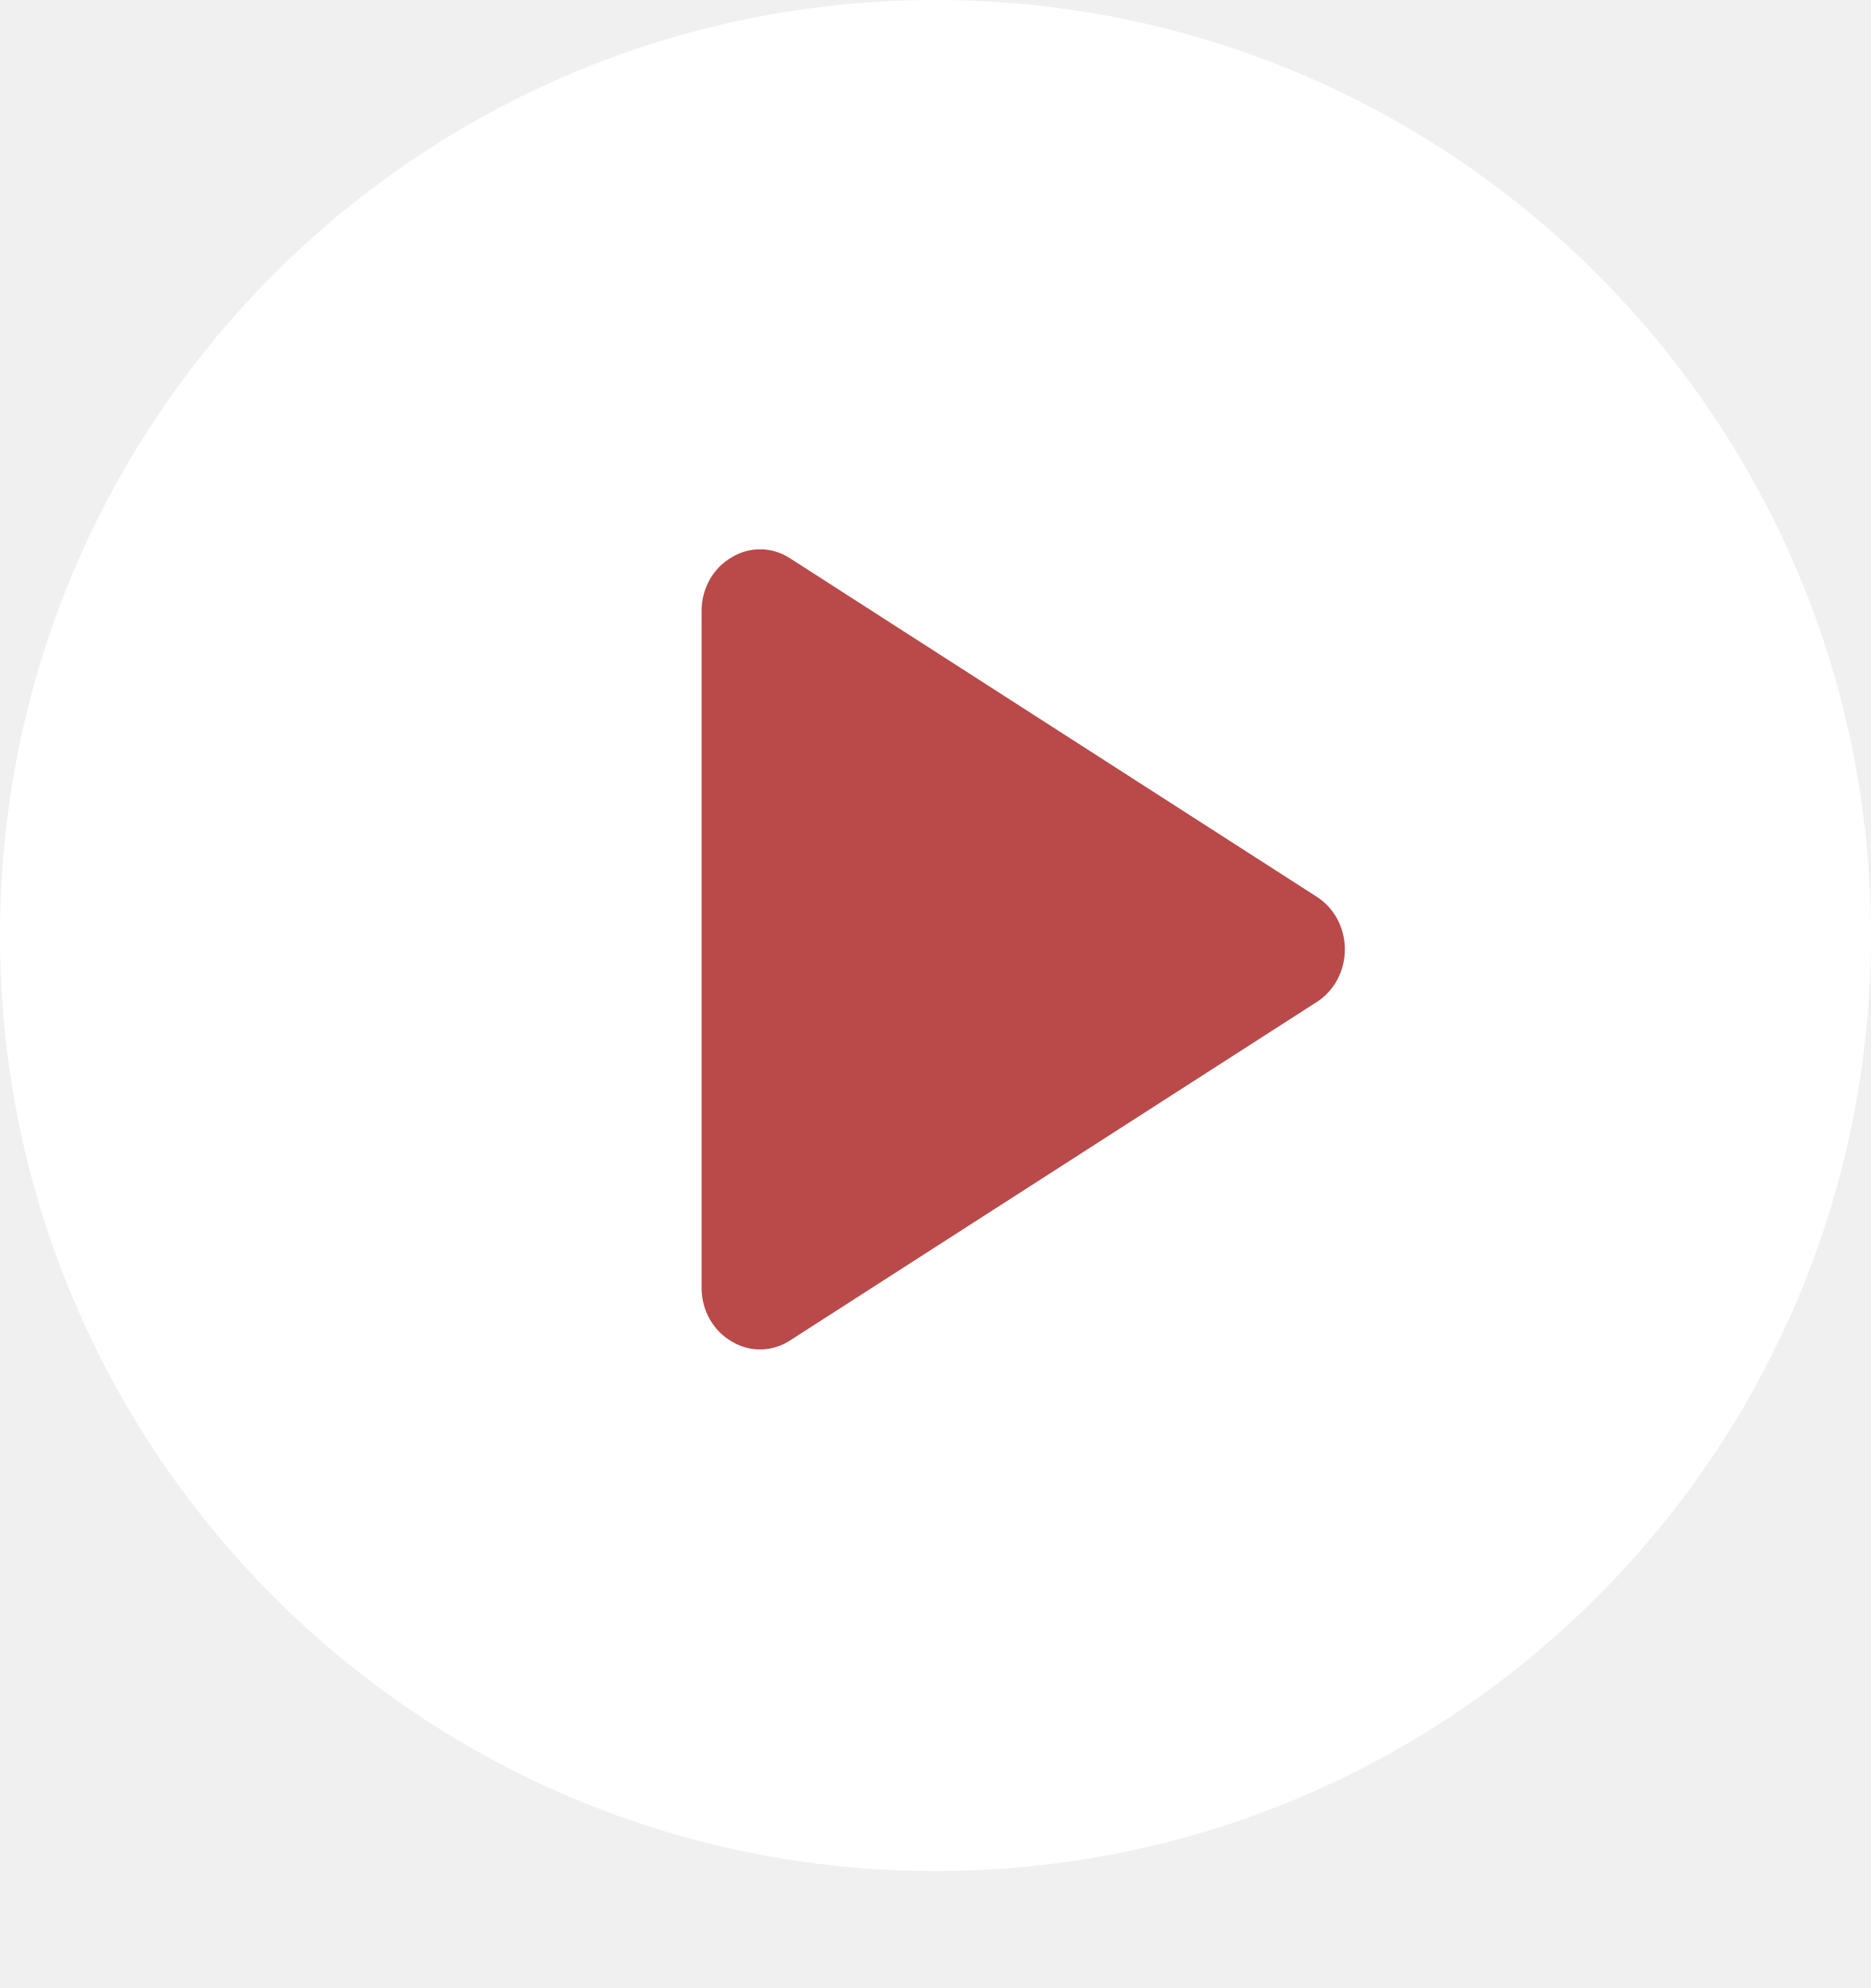
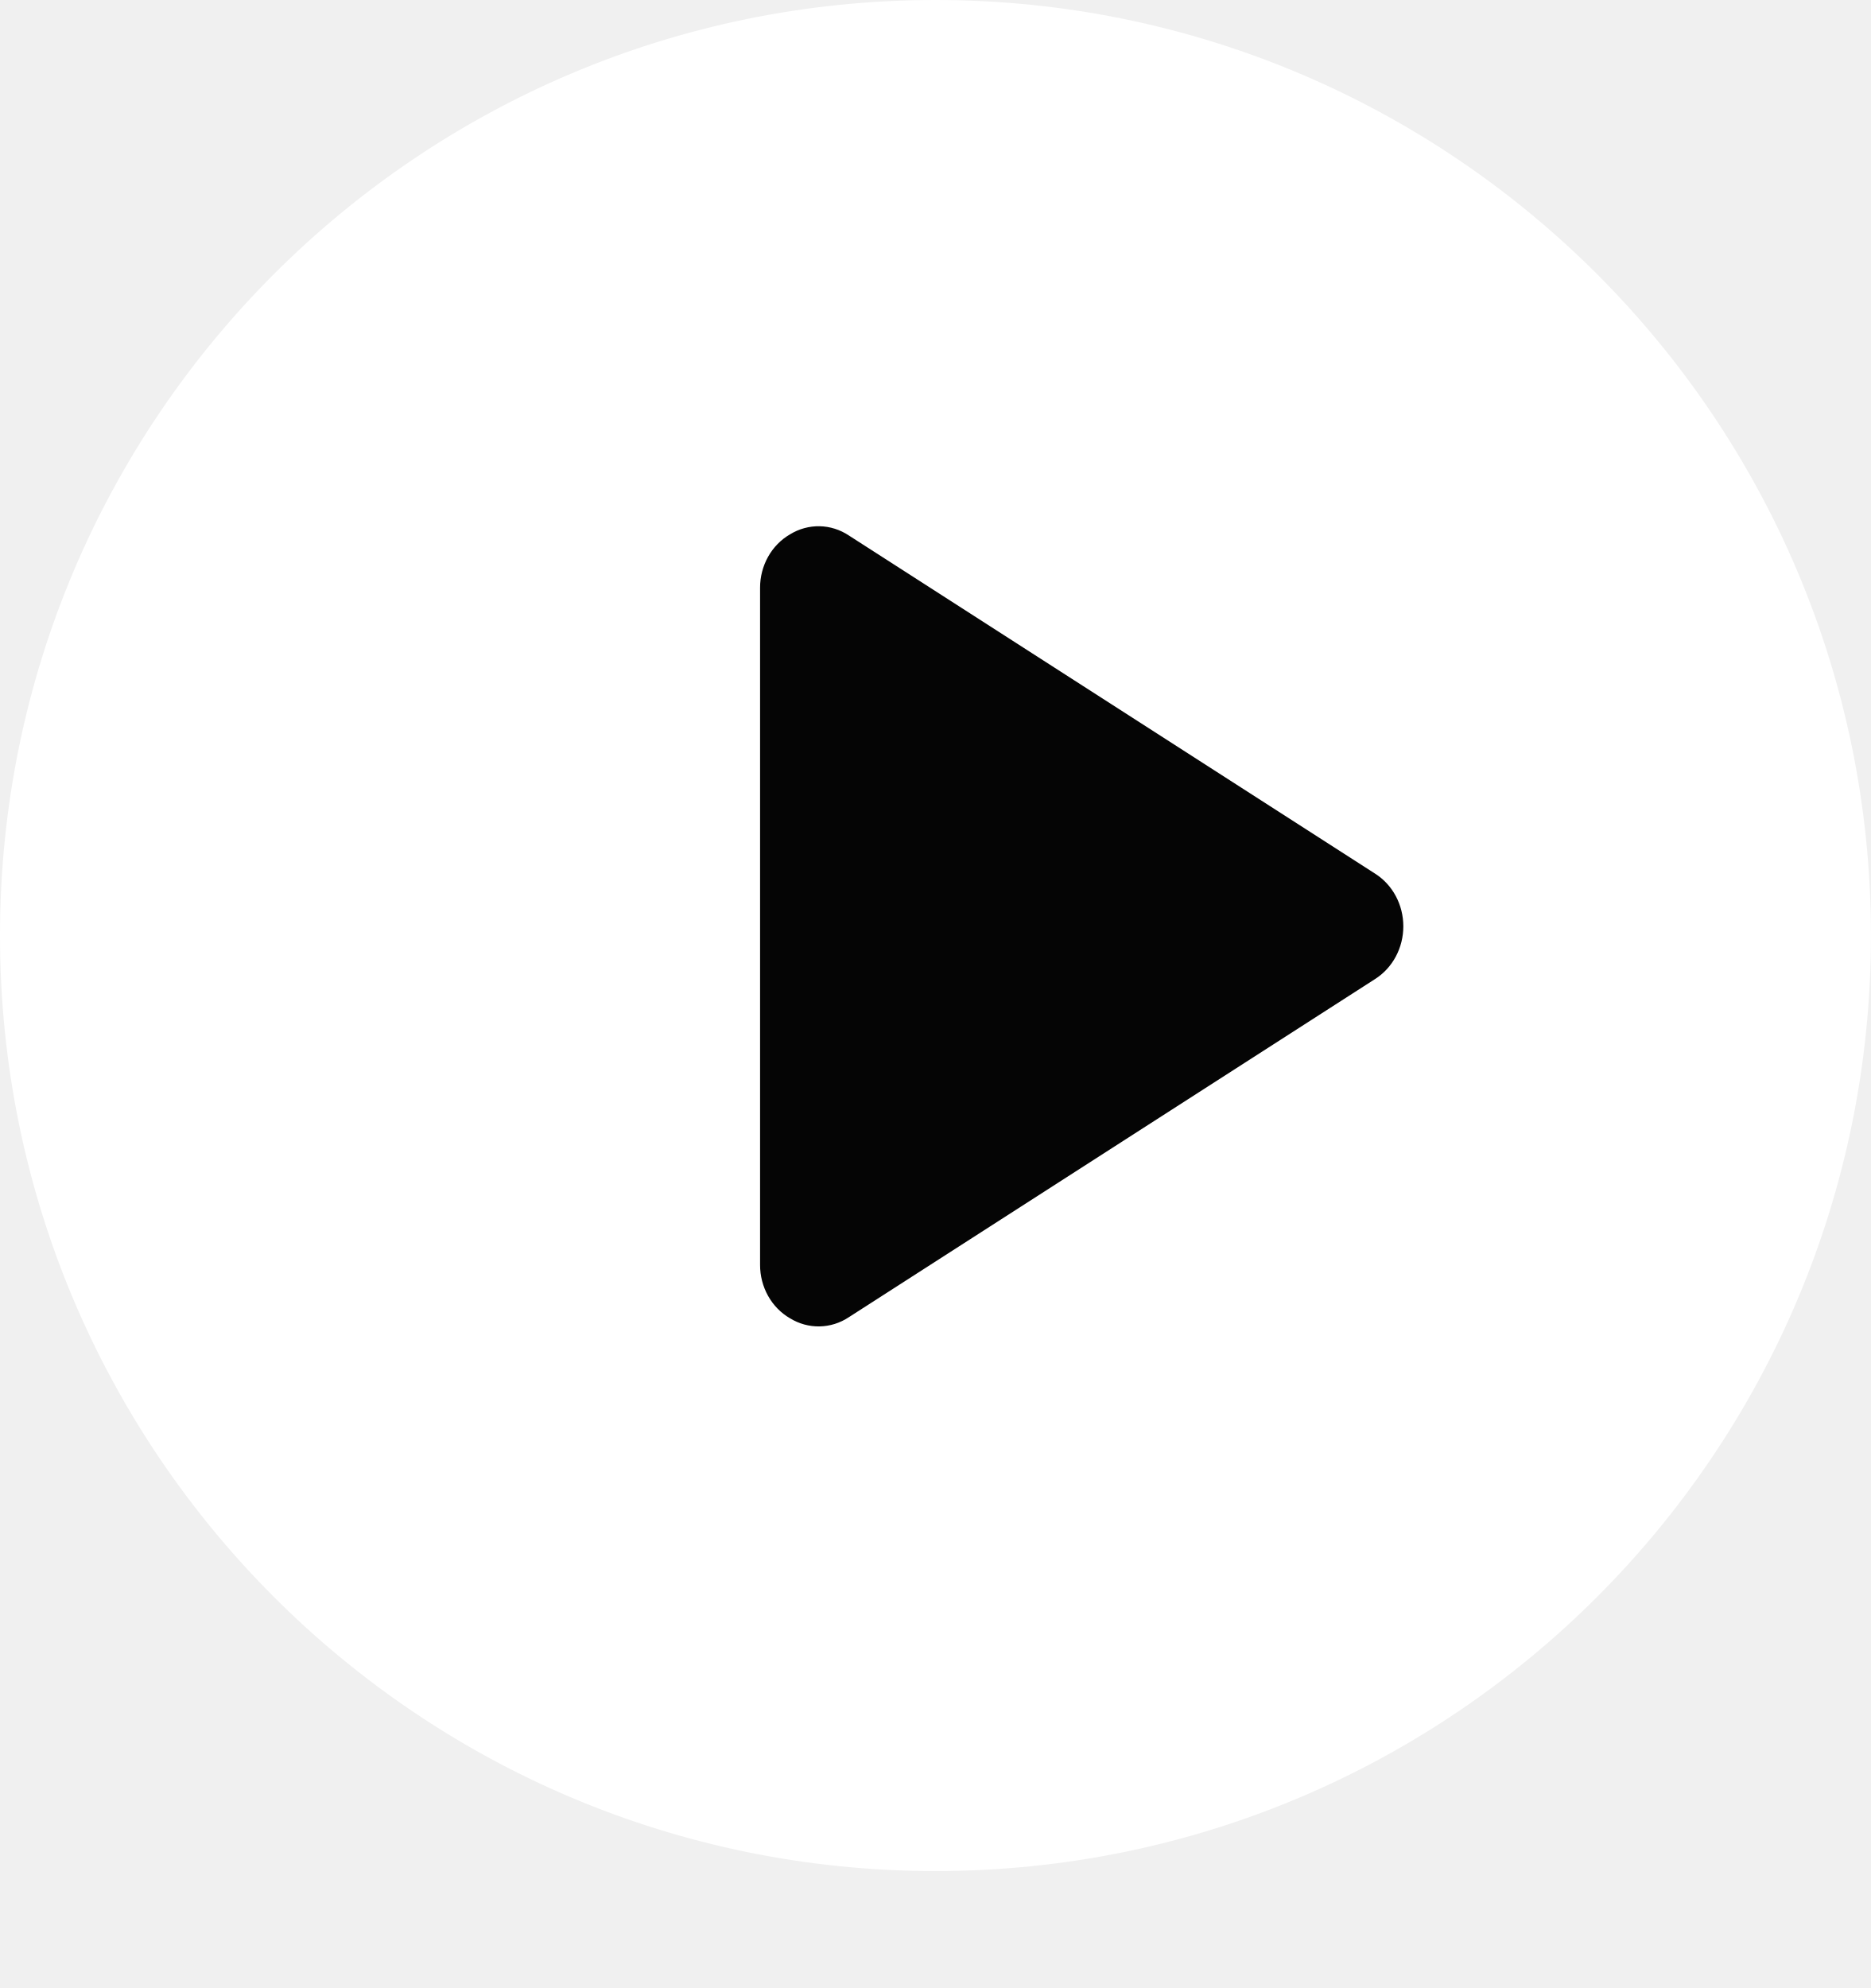
<svg xmlns="http://www.w3.org/2000/svg" width="64" height="68" viewBox="0 0 64 68" fill="none">
  <circle cx="32" cy="32" r="32" fill="white" />
-   <path d="M45.038 30.671L27.038 19.105C26.738 18.905 26.391 18.796 26.037 18.789C25.682 18.782 25.332 18.878 25.025 19.066C24.714 19.245 24.454 19.51 24.274 19.832C24.094 20.154 23.999 20.521 24 20.895V44.053C23.999 44.426 24.094 44.793 24.274 45.115C24.454 45.437 24.714 45.702 25.025 45.882C25.332 46.07 25.682 46.166 26.037 46.158C26.391 46.151 26.738 46.042 27.038 45.842L45.038 34.276C45.333 34.089 45.577 33.825 45.746 33.509C45.915 33.193 46.004 32.836 46.004 32.474C46.004 32.111 45.915 31.754 45.746 31.439C45.577 31.123 45.333 30.858 45.038 30.671Z" fill="#BA4949" />
+   <path d="M47.038 29.883L29.038 18.317C28.738 18.117 28.391 18.007 28.037 18C27.682 17.993 27.332 18.089 27.025 18.277C26.714 18.457 26.454 18.722 26.274 19.044C26.094 19.366 25.999 19.733 26 20.106V43.264C25.999 43.638 26.094 44.005 26.274 44.327C26.454 44.649 26.714 44.913 27.025 45.093C27.332 45.281 27.682 45.377 28.037 45.37C28.391 45.363 28.738 45.254 29.038 45.054L47.038 33.488C47.333 33.3 47.577 33.036 47.746 32.72C47.915 32.404 48.004 32.048 48.004 31.685C48.004 31.323 47.915 30.966 47.746 30.65C47.577 30.334 47.333 30.07 47.038 29.883Z" fill="#050505" />
</svg>
